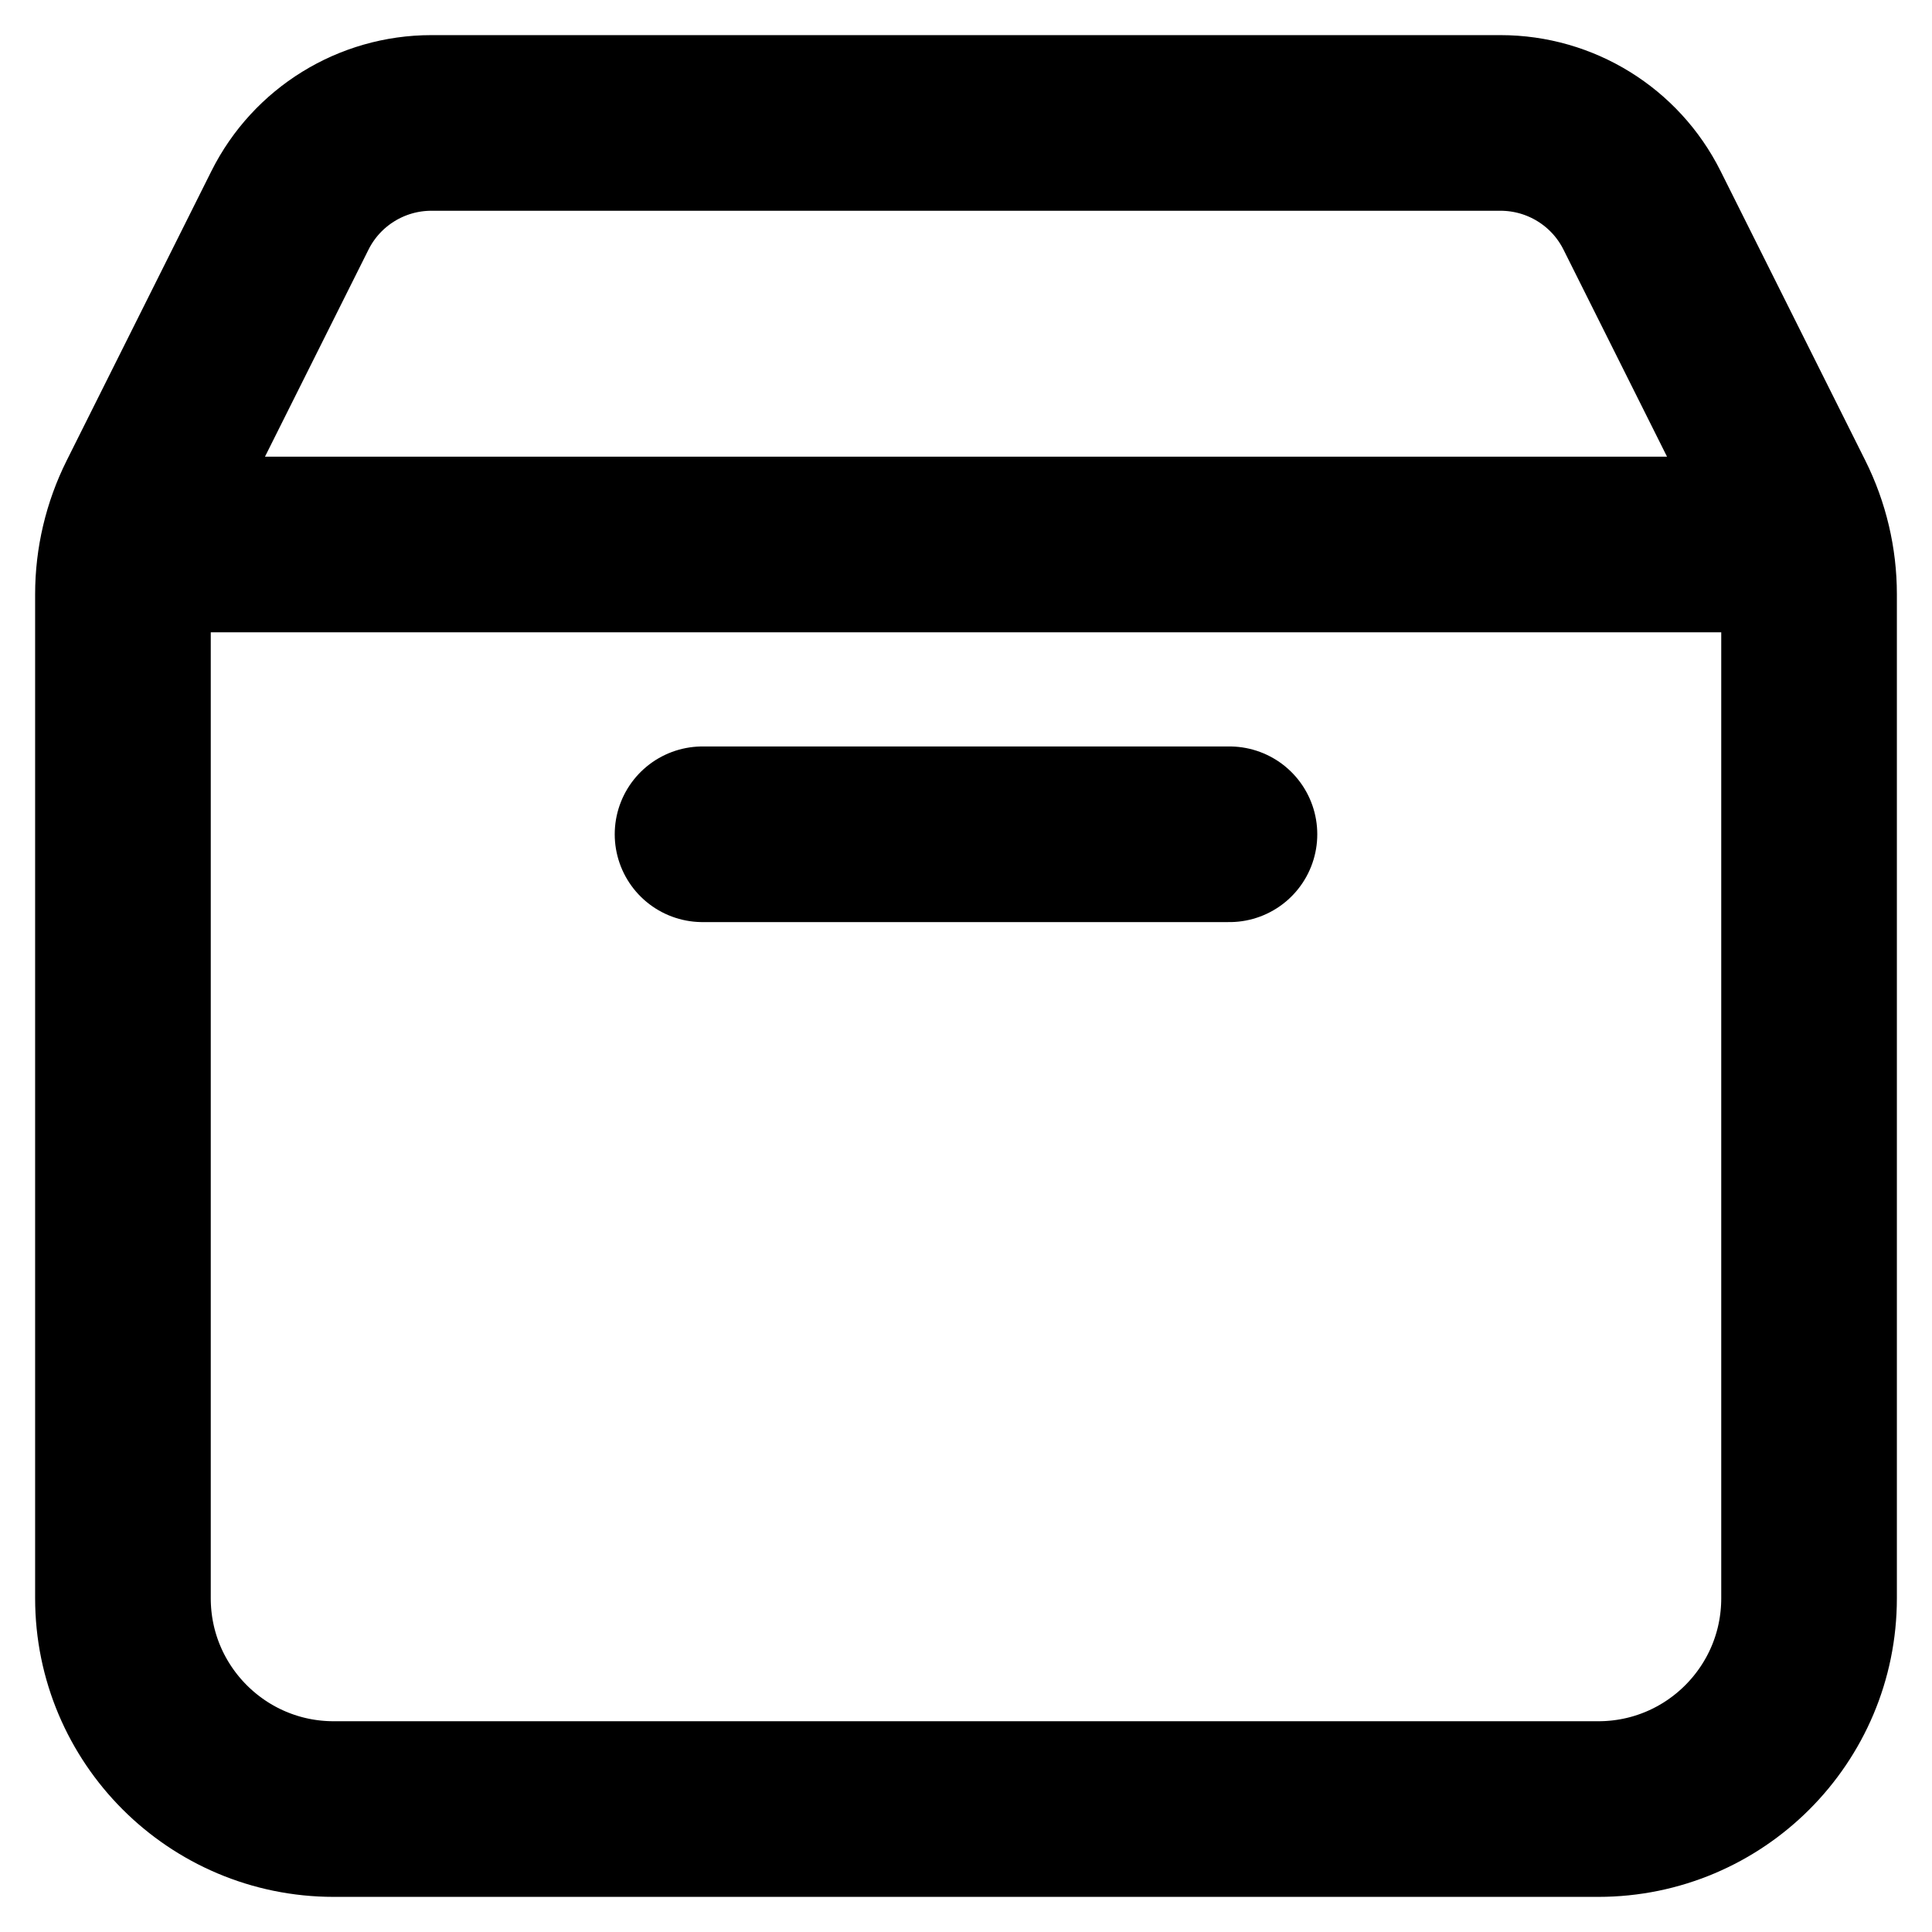
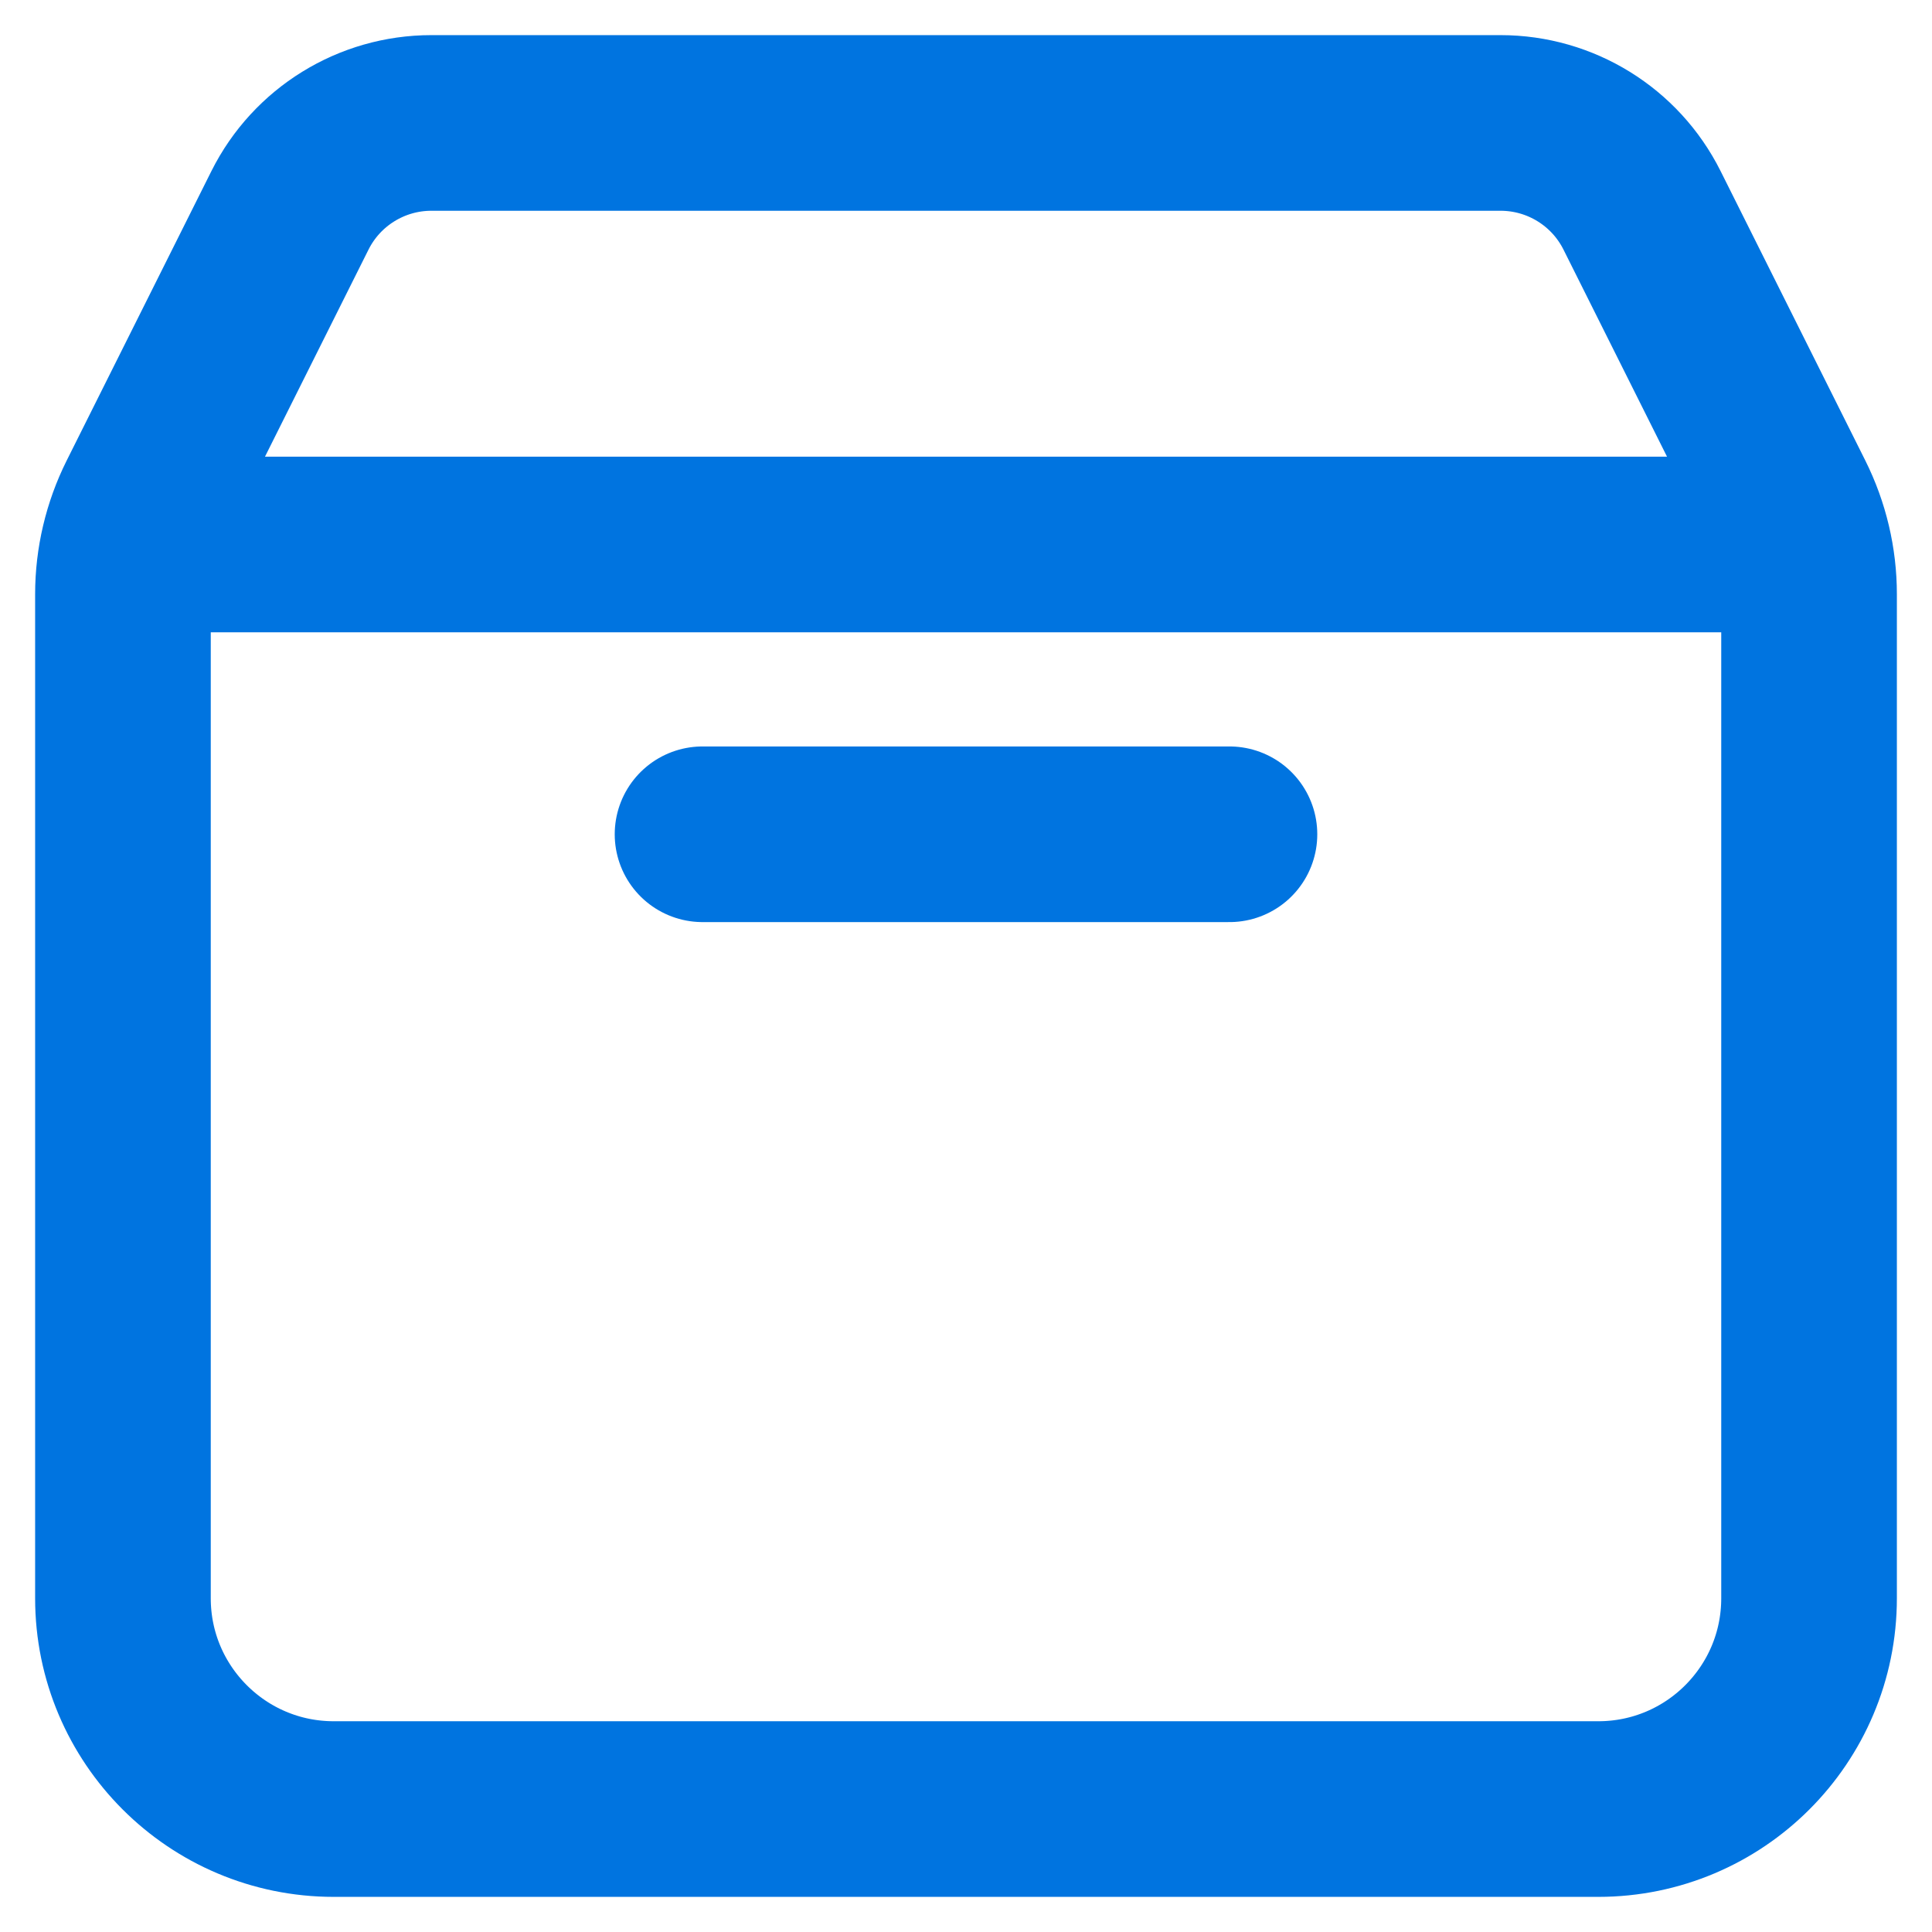
<svg xmlns="http://www.w3.org/2000/svg" width="22" height="22" viewBox="0 0 22 22" fill="none">
-   <path d="M20.532 6.2H1.468M14 9.5C11.656 9.5 8 9.5 8 9.5M20.6 6.766V18.2C20.6 19.525 19.526 20.6 18.2 20.6H3.8C2.475 20.6 1.4 19.525 1.4 18.2V6.766C1.4 6.394 1.487 6.026 1.653 5.693L3.302 2.395C3.607 1.785 4.231 1.4 4.912 1.4H17.087C17.769 1.4 18.393 1.785 18.698 2.395L20.347 5.693C20.513 6.026 20.6 6.394 20.6 6.766Z" stroke="black" stroke-width="2" stroke-linecap="round" stroke-linejoin="round" />
+   <path d="M20.532 6.2H1.468M14 9.5C11.656 9.5 8 9.5 8 9.5M20.6 6.766V18.2C20.6 19.525 19.526 20.6 18.2 20.6H3.8C2.475 20.6 1.4 19.525 1.4 18.2V6.766C1.4 6.394 1.487 6.026 1.653 5.693L3.302 2.395C3.607 1.785 4.231 1.4 4.912 1.4H17.087C17.769 1.4 18.393 1.785 18.698 2.395L20.347 5.693C20.513 6.026 20.6 6.394 20.6 6.766Z" stroke="#0074e0" stroke-width="2" stroke-linecap="round" stroke-linejoin="round" />
</svg>
